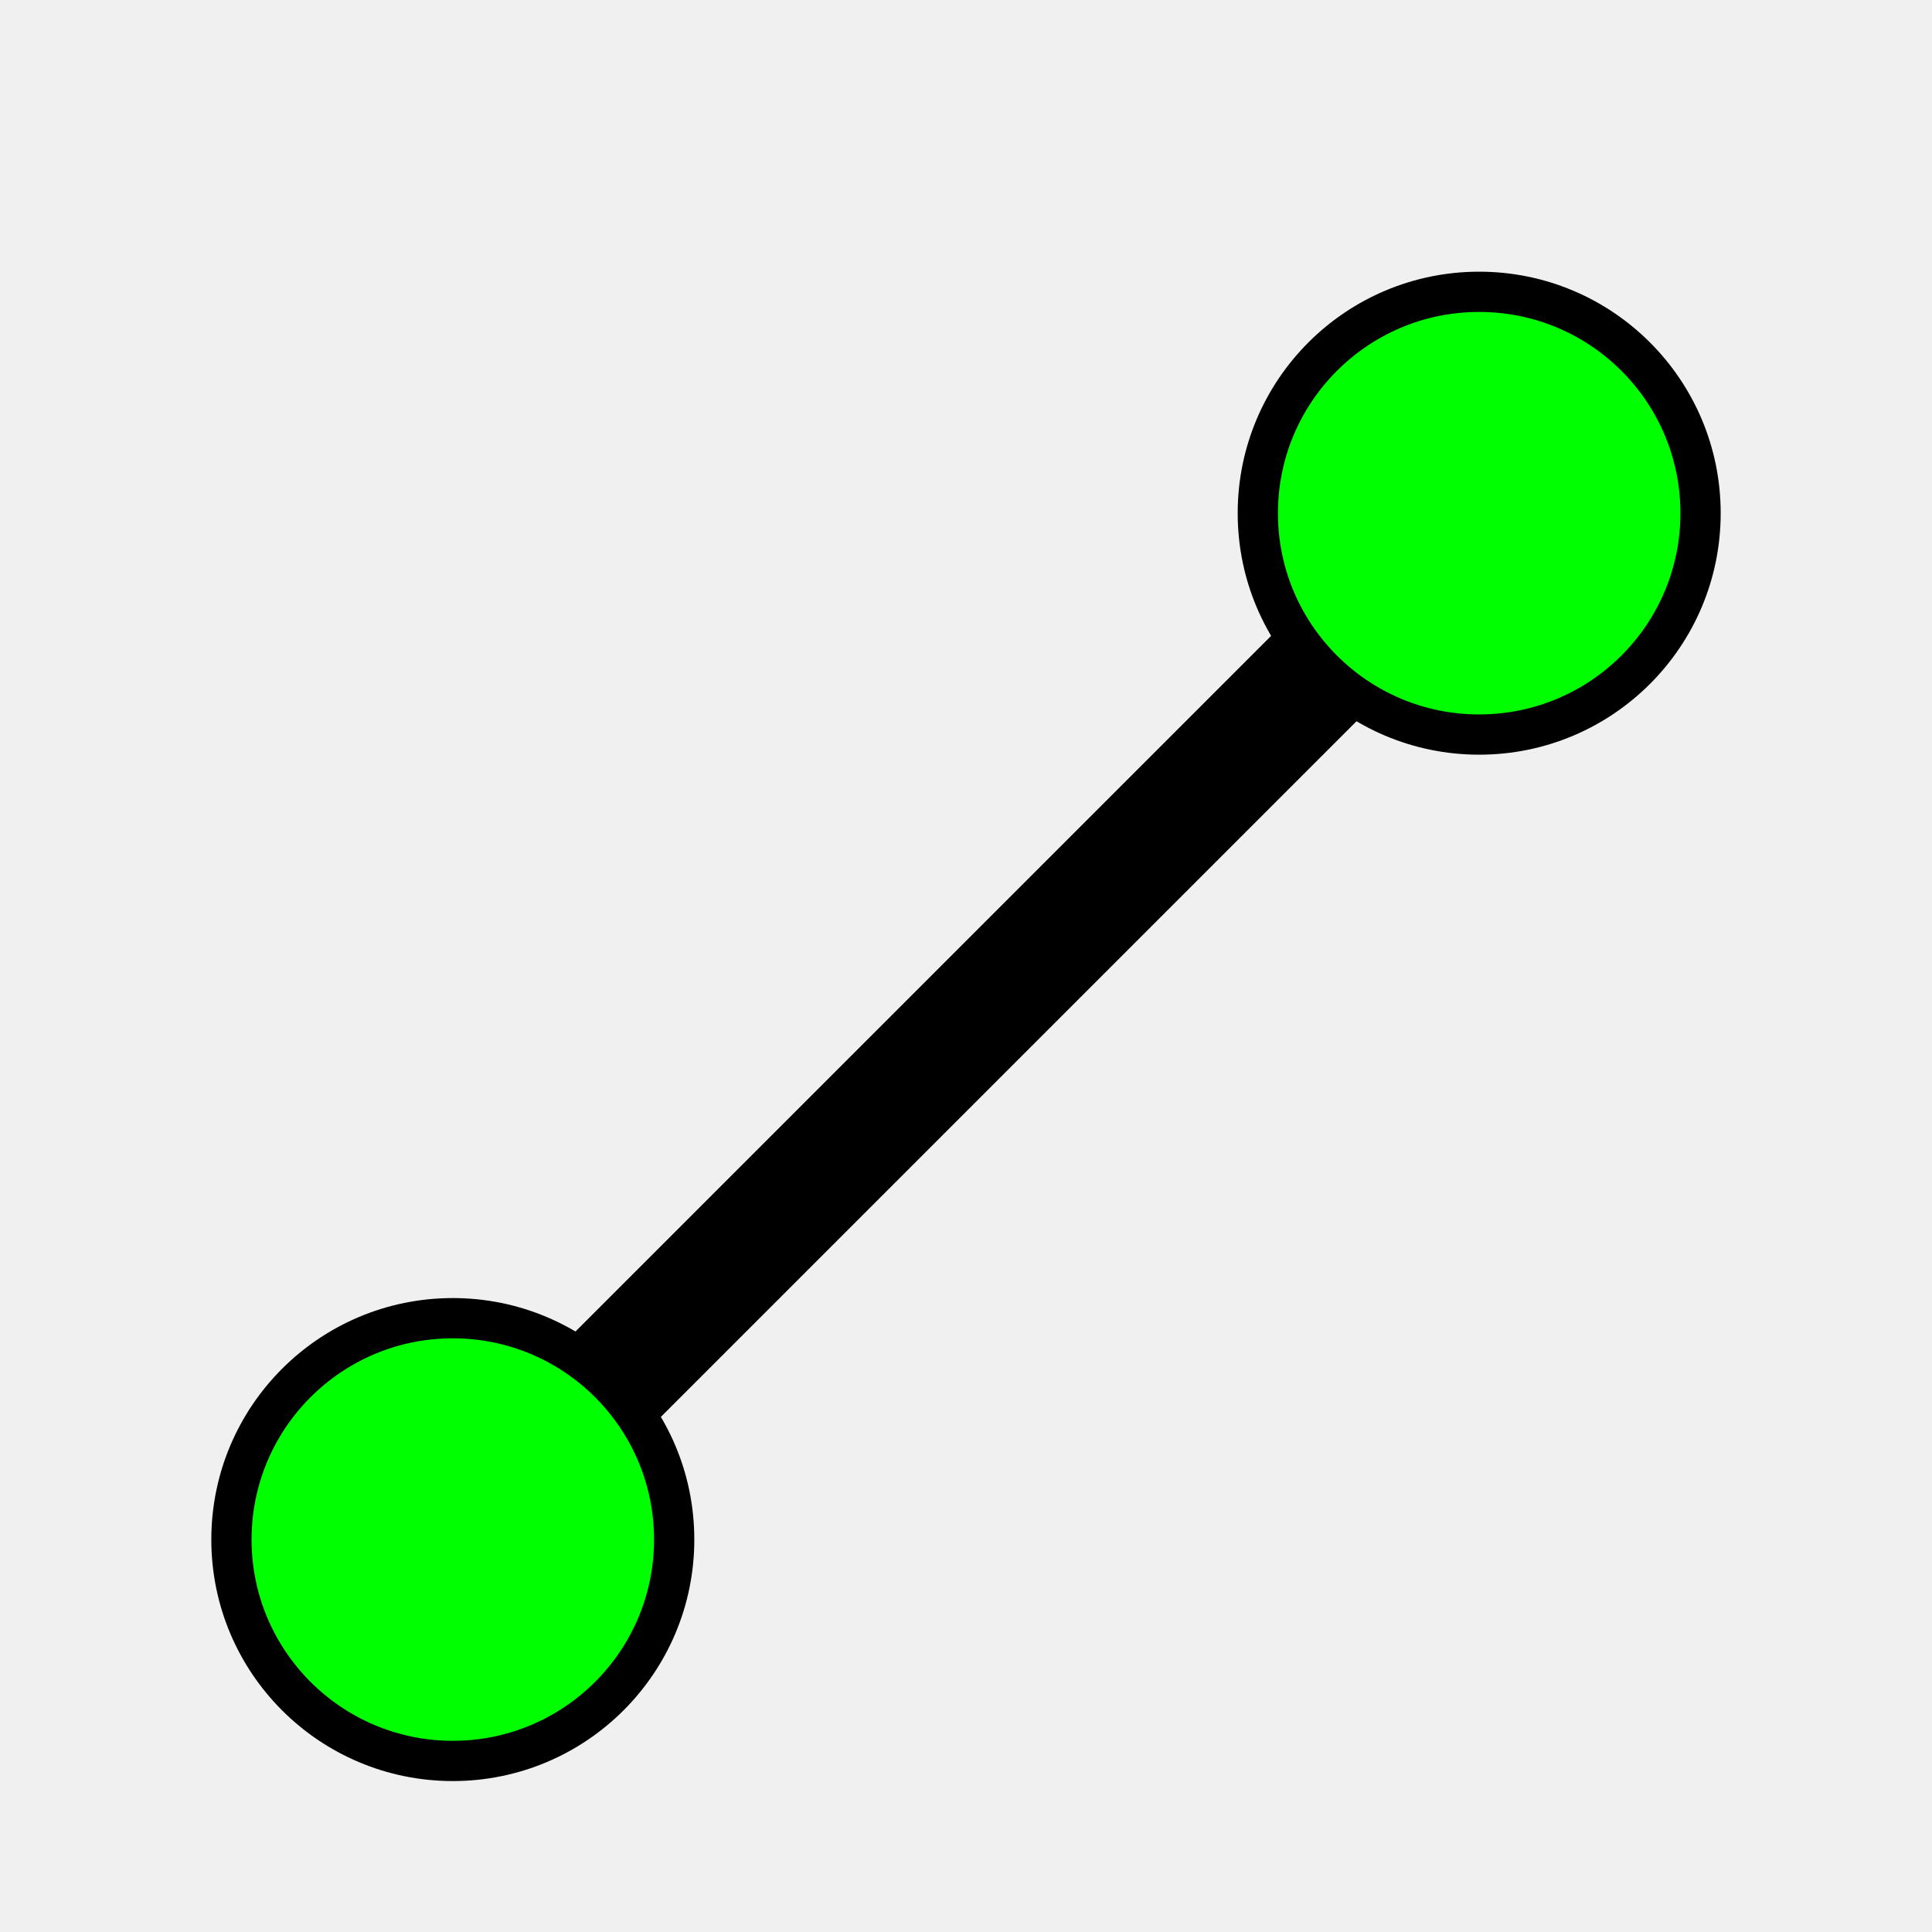
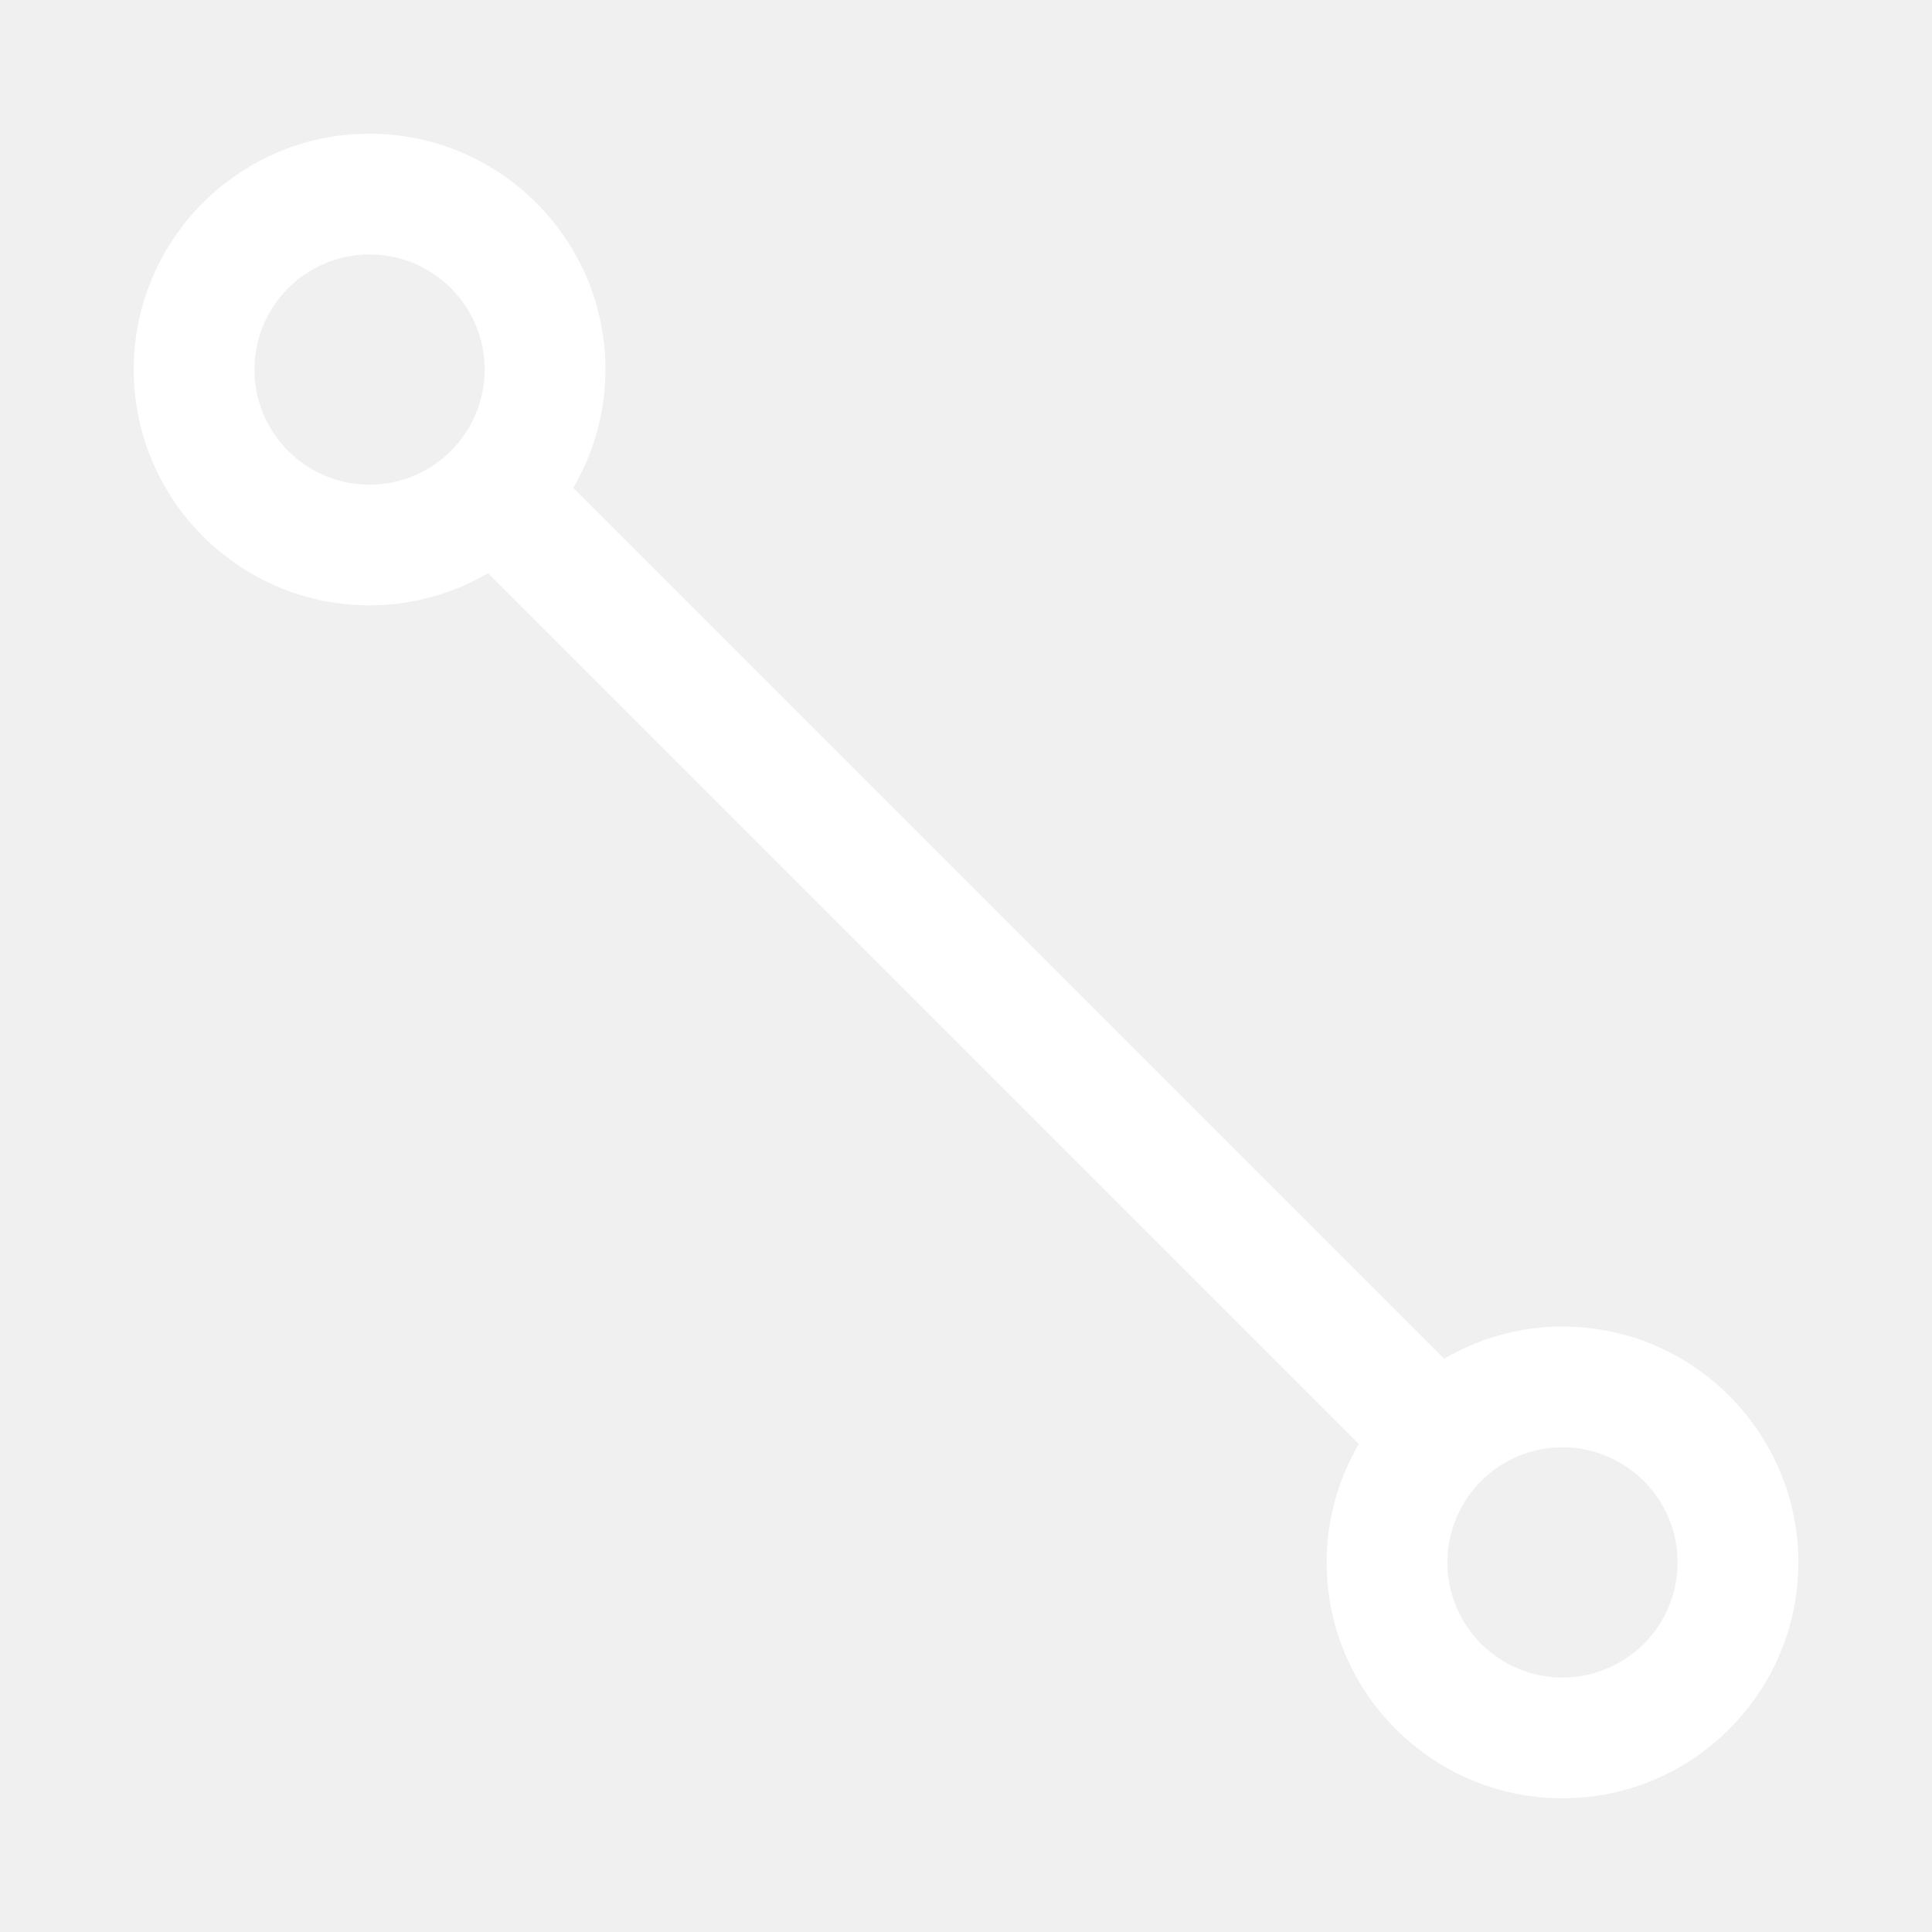
- <svg xmlns="http://www.w3.org/2000/svg" width="32px" height="32px" id="svg3797" version="1.1">
-   <defs id="defs3799" />
-   <g id="layer1">
-     <path style="fill:none;stroke:#000000;stroke-width:2;stroke-linecap:butt;stroke-linejoin:miter;stroke-miterlimit:4;stroke-opacity:1;stroke-dasharray:none" d="M 10,23 24,9" id="path3829" />
-     <path style="fill:#00ff00;fill-opacity:1;stroke:#000000;stroke-width:1.091;stroke-miterlimit:4;stroke-opacity:1;stroke-dasharray:none" id="path3807-4" d="M 17,22 A 6,6 0 1 1 5,22 6,6 0 1 1 17,22 z" transform="matrix(0.6111111,0,0,0.6111111,17.77778,-4.944445)" />
-     <path style="fill:#00ff00;fill-opacity:1;stroke:#000000;stroke-width:1.091;stroke-miterlimit:4;stroke-opacity:1;stroke-dasharray:none" id="path3807" d="M 17,22 A 6,6 0 1 1 5,22 6,6 0 1 1 17,22 z" transform="matrix(0.6111111,0,0,0.6111111,0.7777778,12.05556)" />
-   </g>
+ <svg xmlns="http://www.w3.org/2000/svg" width="24" height="24" viewBox="0 0 24 24" fill="none">
+   <path d="M19.41 16.479C18.873 16.479 18.372 16.626 17.94 16.879L7.121 6.06C7.374 5.628 7.521 5.127 7.521 4.59C7.521 2.975 6.206 1.661 4.591 1.661C2.975 1.661 1.661 2.975 1.661 4.59C1.661 6.206 2.975 7.52 4.591 7.52C5.127 7.52 5.628 7.373 6.061 7.121L16.879 17.939C16.627 18.372 16.48 18.873 16.48 19.409C16.48 21.025 17.794 22.339 19.41 22.339C21.025 22.339 22.34 21.025 22.34 19.409C22.339 17.794 21.025 16.479 19.41 16.479ZM4.591 6.021C3.802 6.021 3.161 5.379 3.161 4.591C3.161 3.802 3.802 3.161 4.591 3.161C5.379 3.161 6.021 3.802 6.021 4.591C6.021 5.379 5.379 6.021 4.591 6.021ZM19.41 20.839C18.621 20.839 17.98 20.198 17.98 19.409C17.98 18.621 18.621 17.979 19.41 17.979C20.198 17.979 20.84 18.621 20.84 19.409C20.84 20.198 20.198 20.839 19.41 20.839Z" fill="white" />
</svg>
